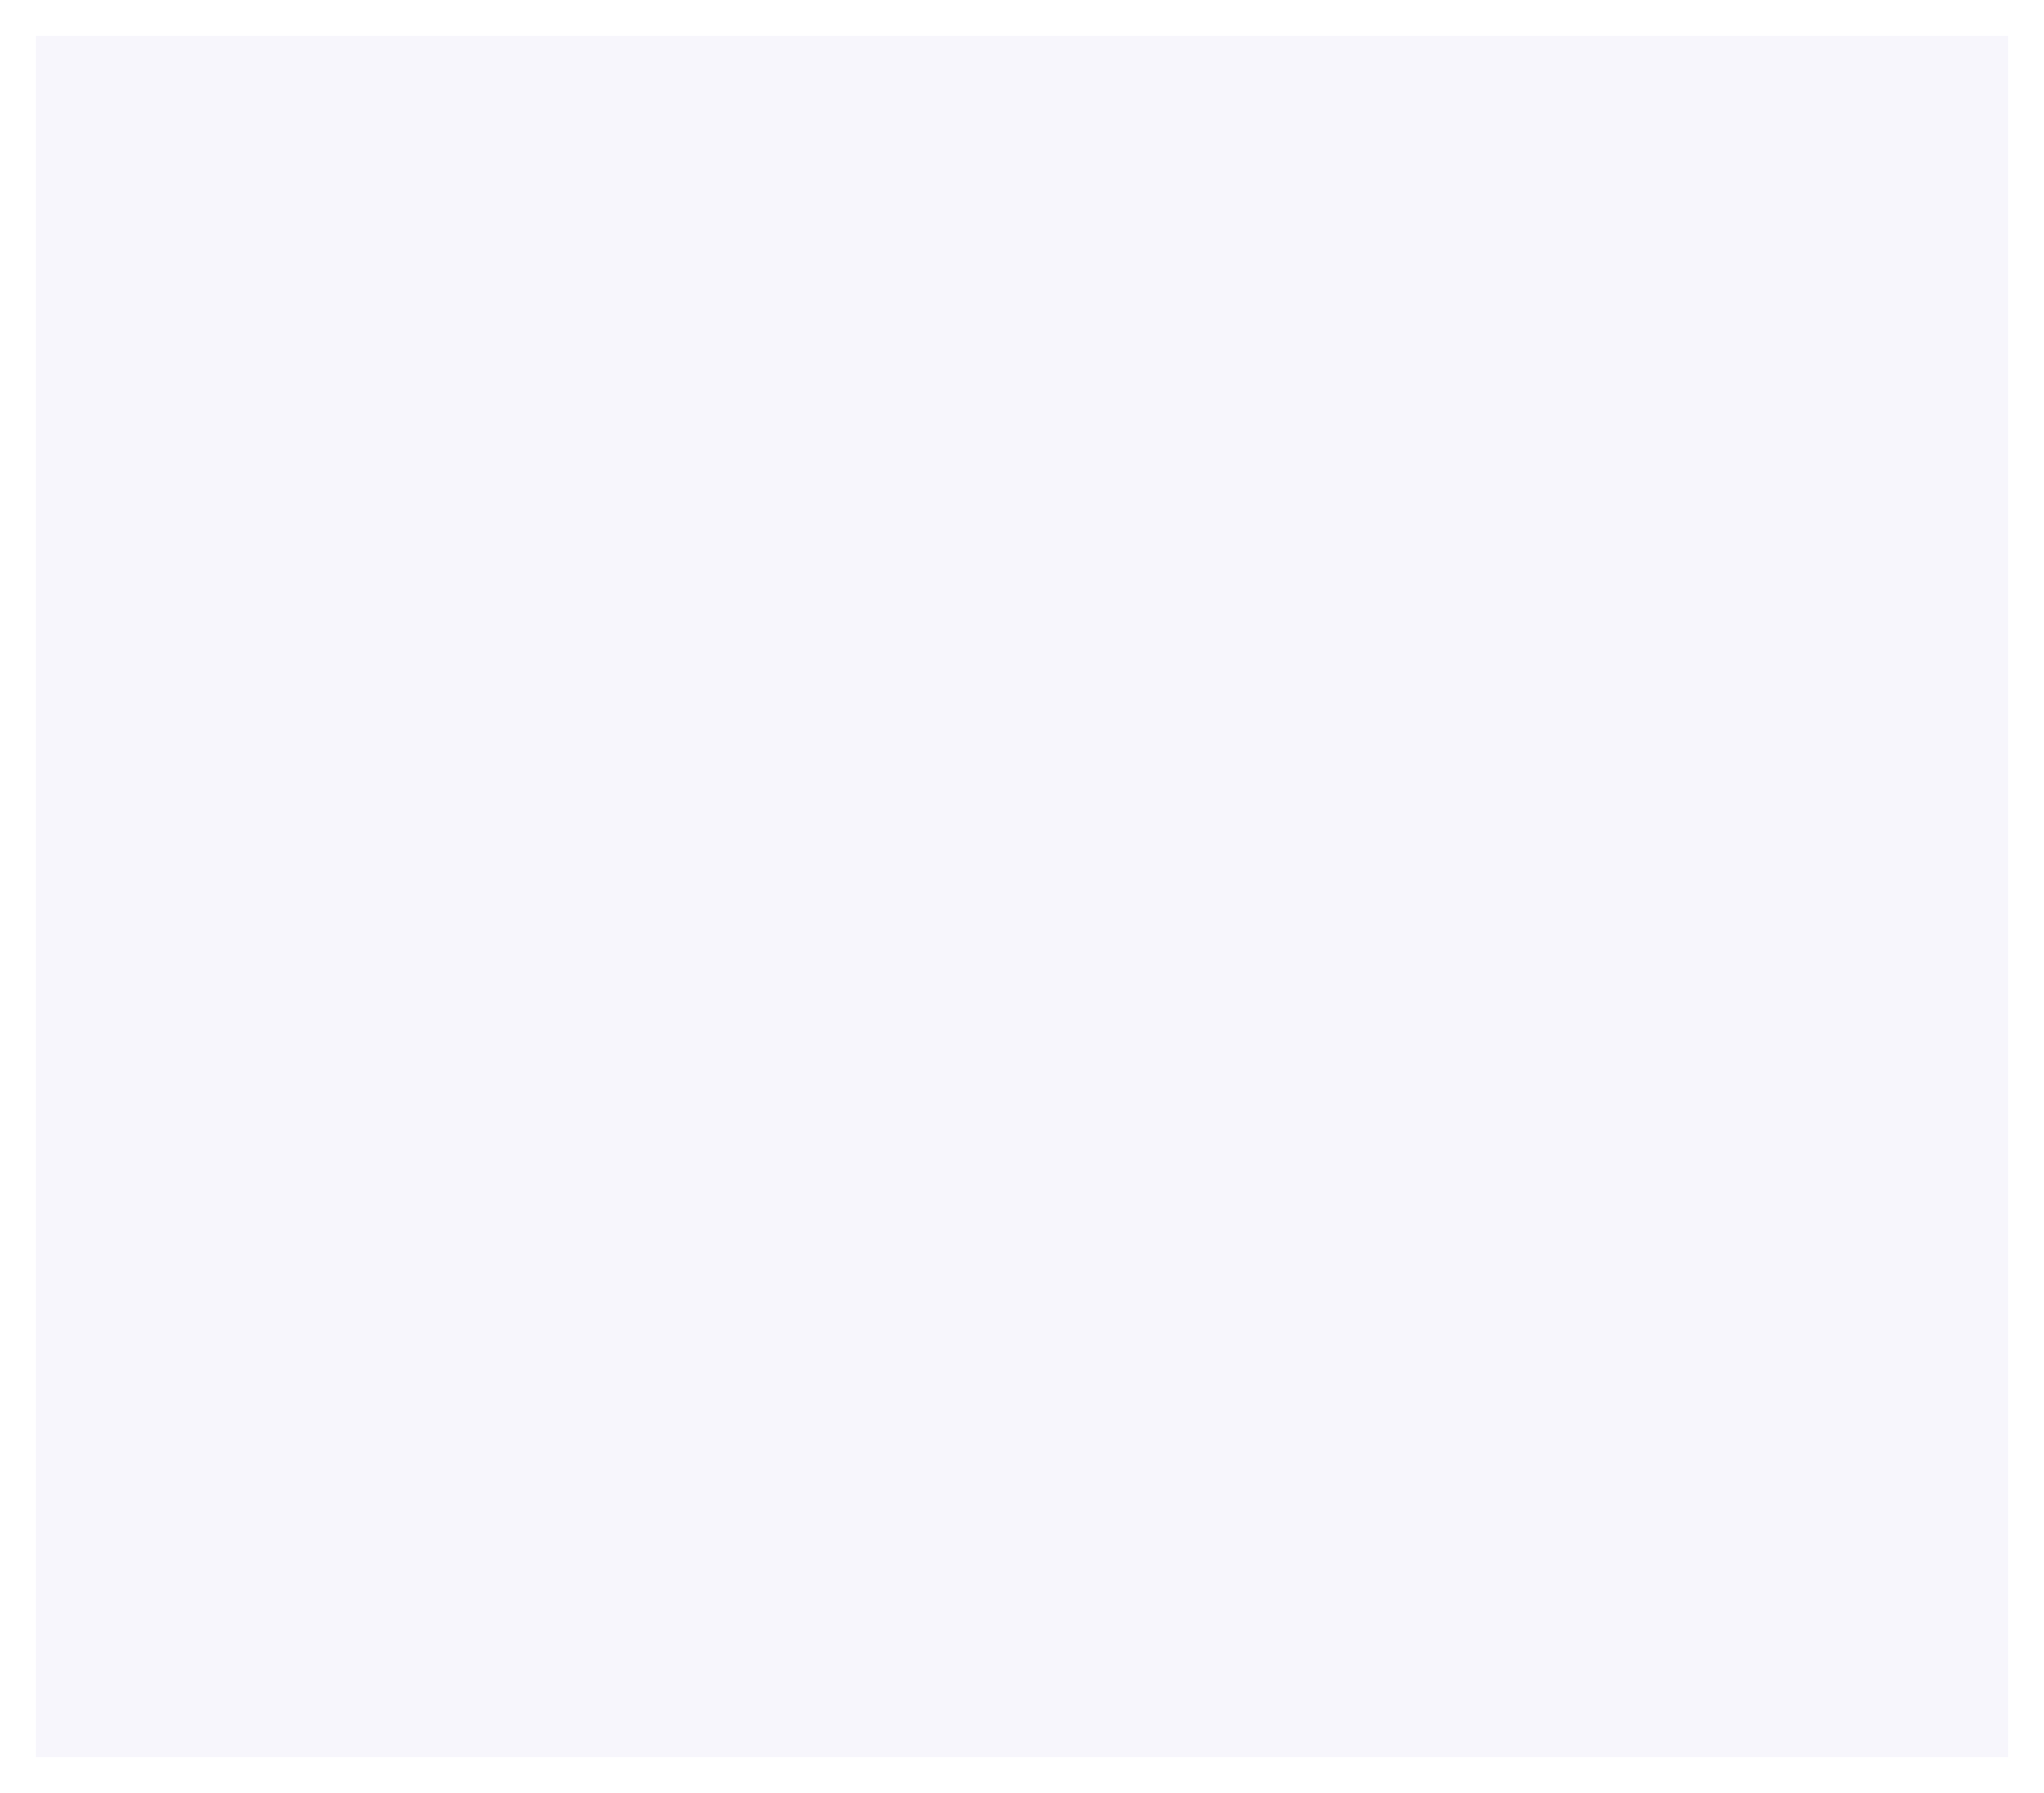
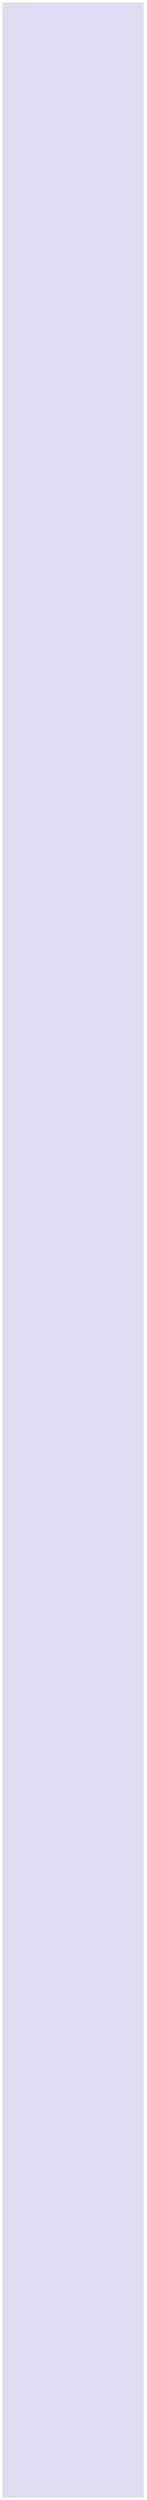
- <svg xmlns="http://www.w3.org/2000/svg" version="1.1" width="57px" height="50px">
+ <svg xmlns="http://www.w3.org/2000/svg" version="1.1" width="60px" height="1026px">
  <g transform="matrix(1 0 0 1 -2000 -153 )">
-     <path d="M 2001 154  L 2056 154  L 2056 202  L 2001 202  L 2001 154  Z " fill-rule="nonzero" fill="#f7f6fc" stroke="none" />
+     <path d="M 2001 154  L 2059 154  L 2059 1178  L 2001 1178  L 2001 154  Z " fill-rule="nonzero" fill="#dedef0" stroke="none" />
  </g>
</svg>
